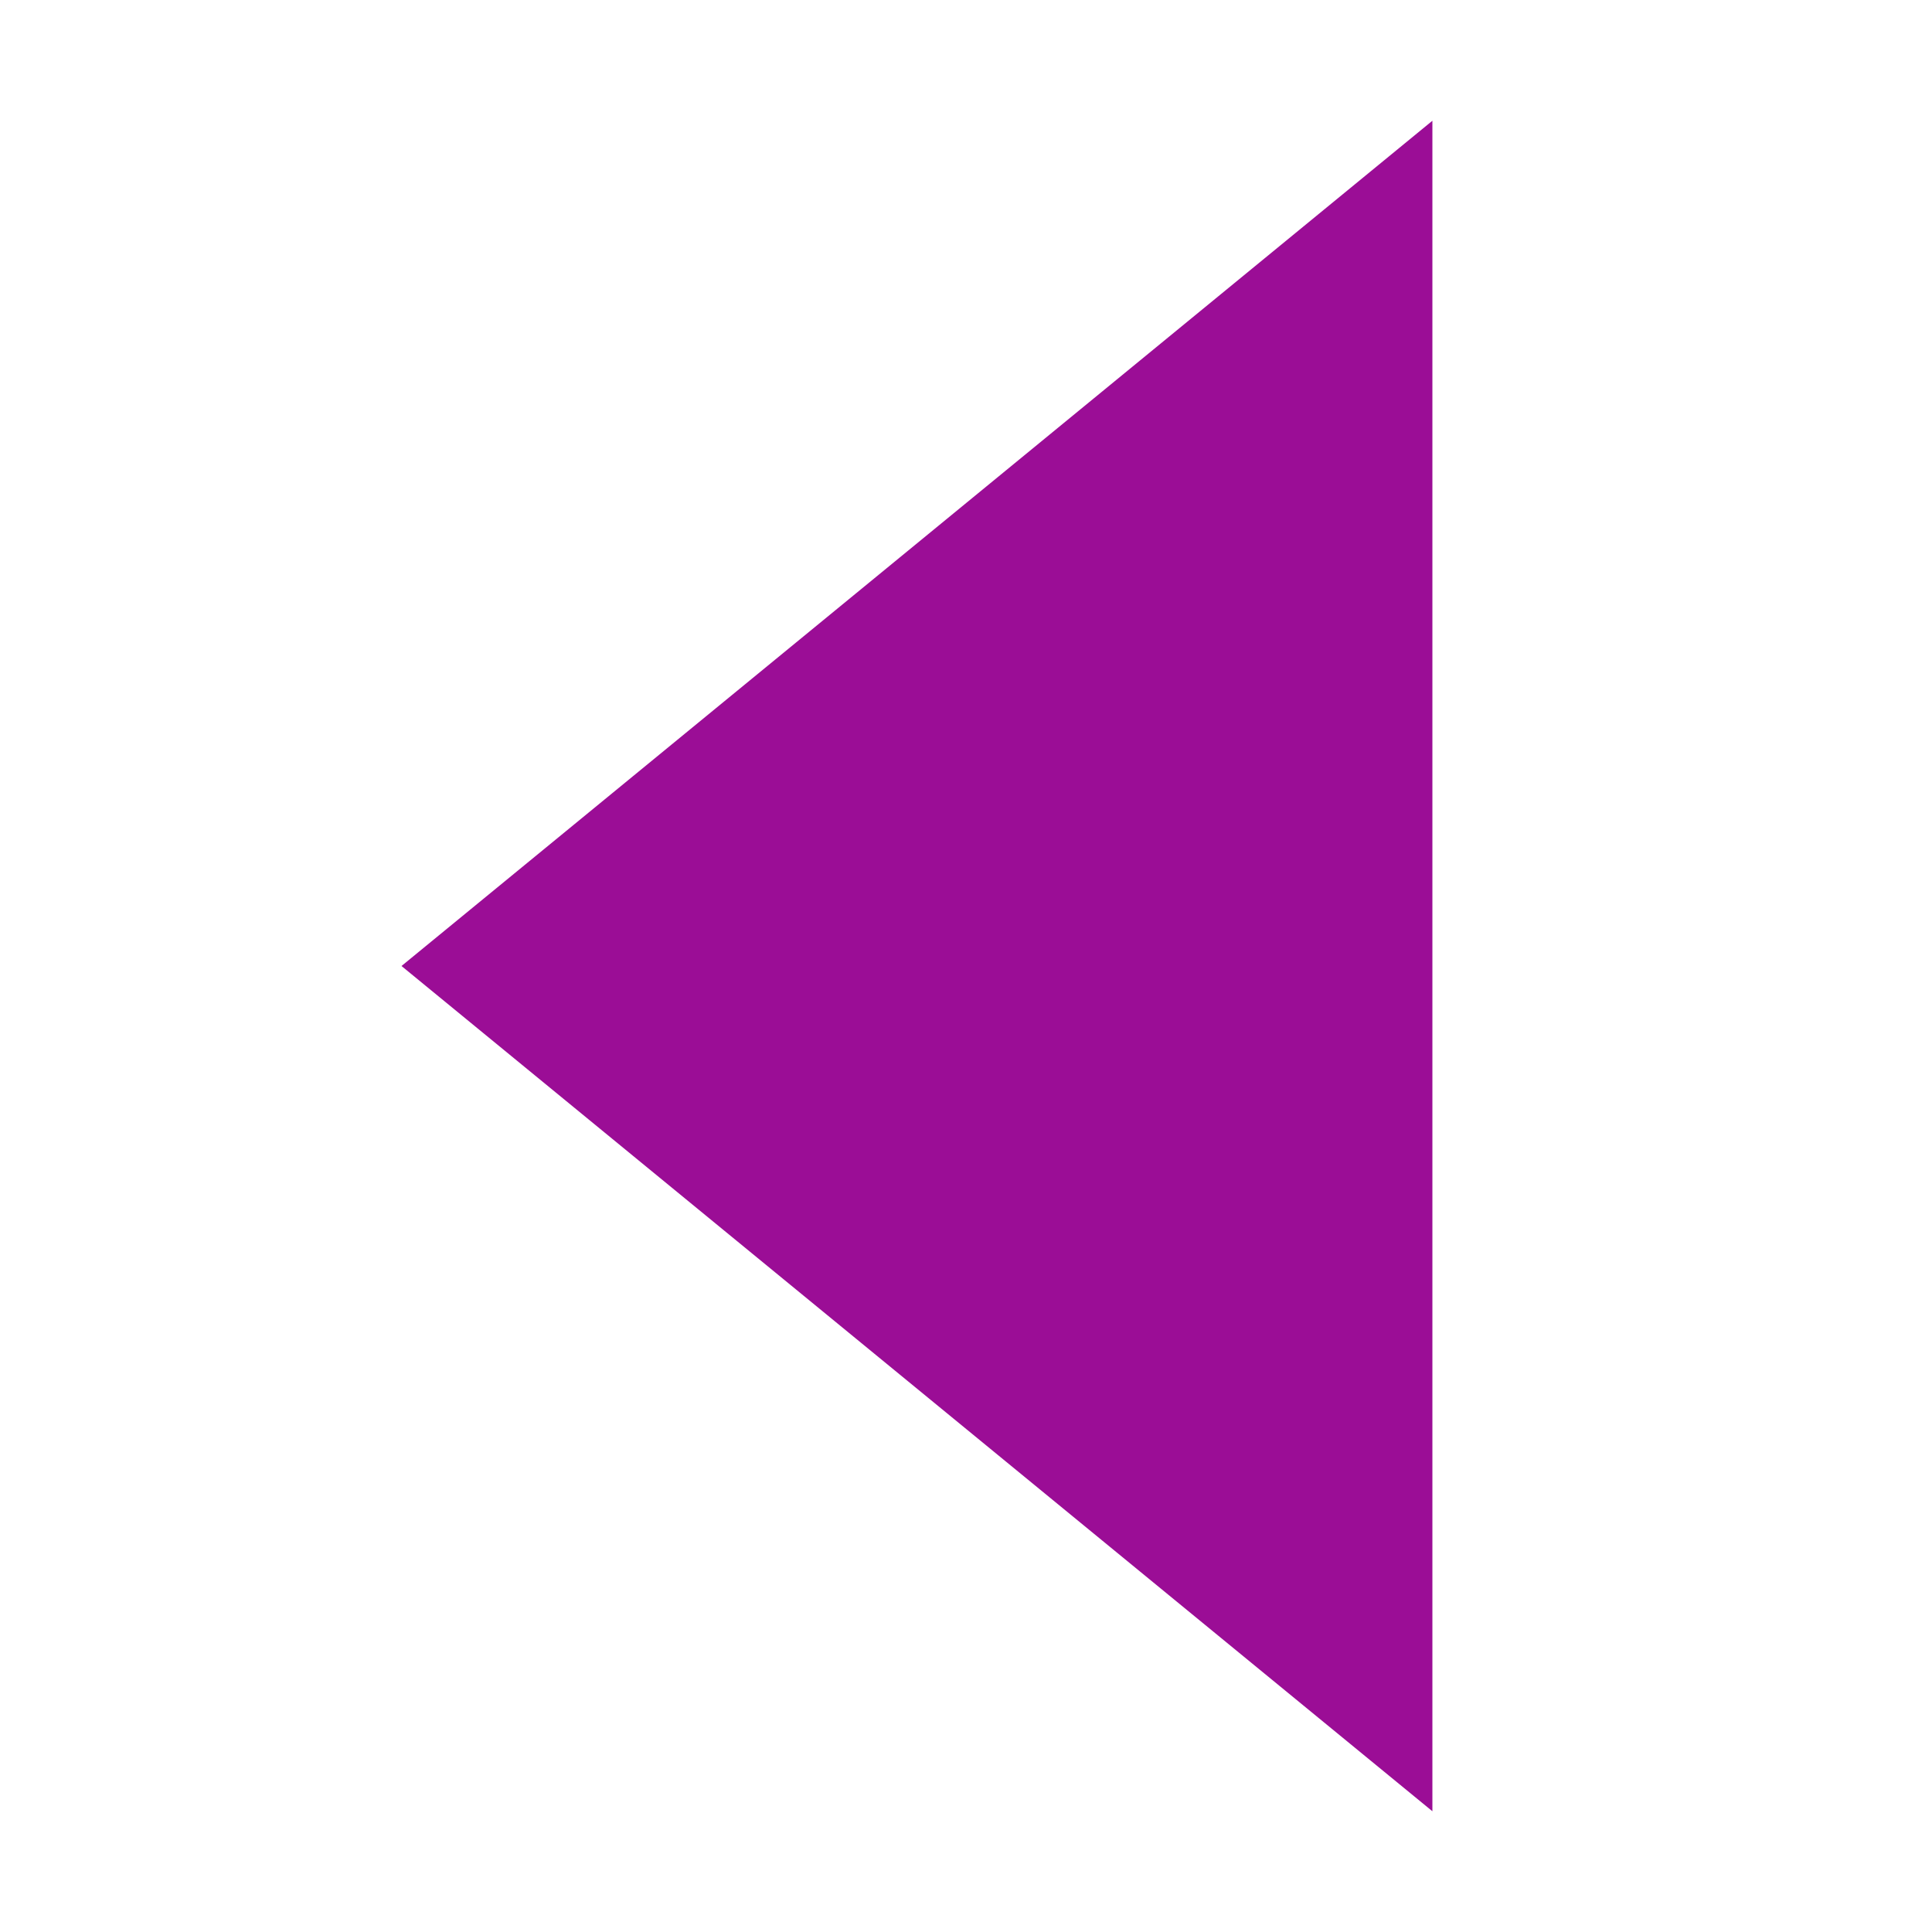
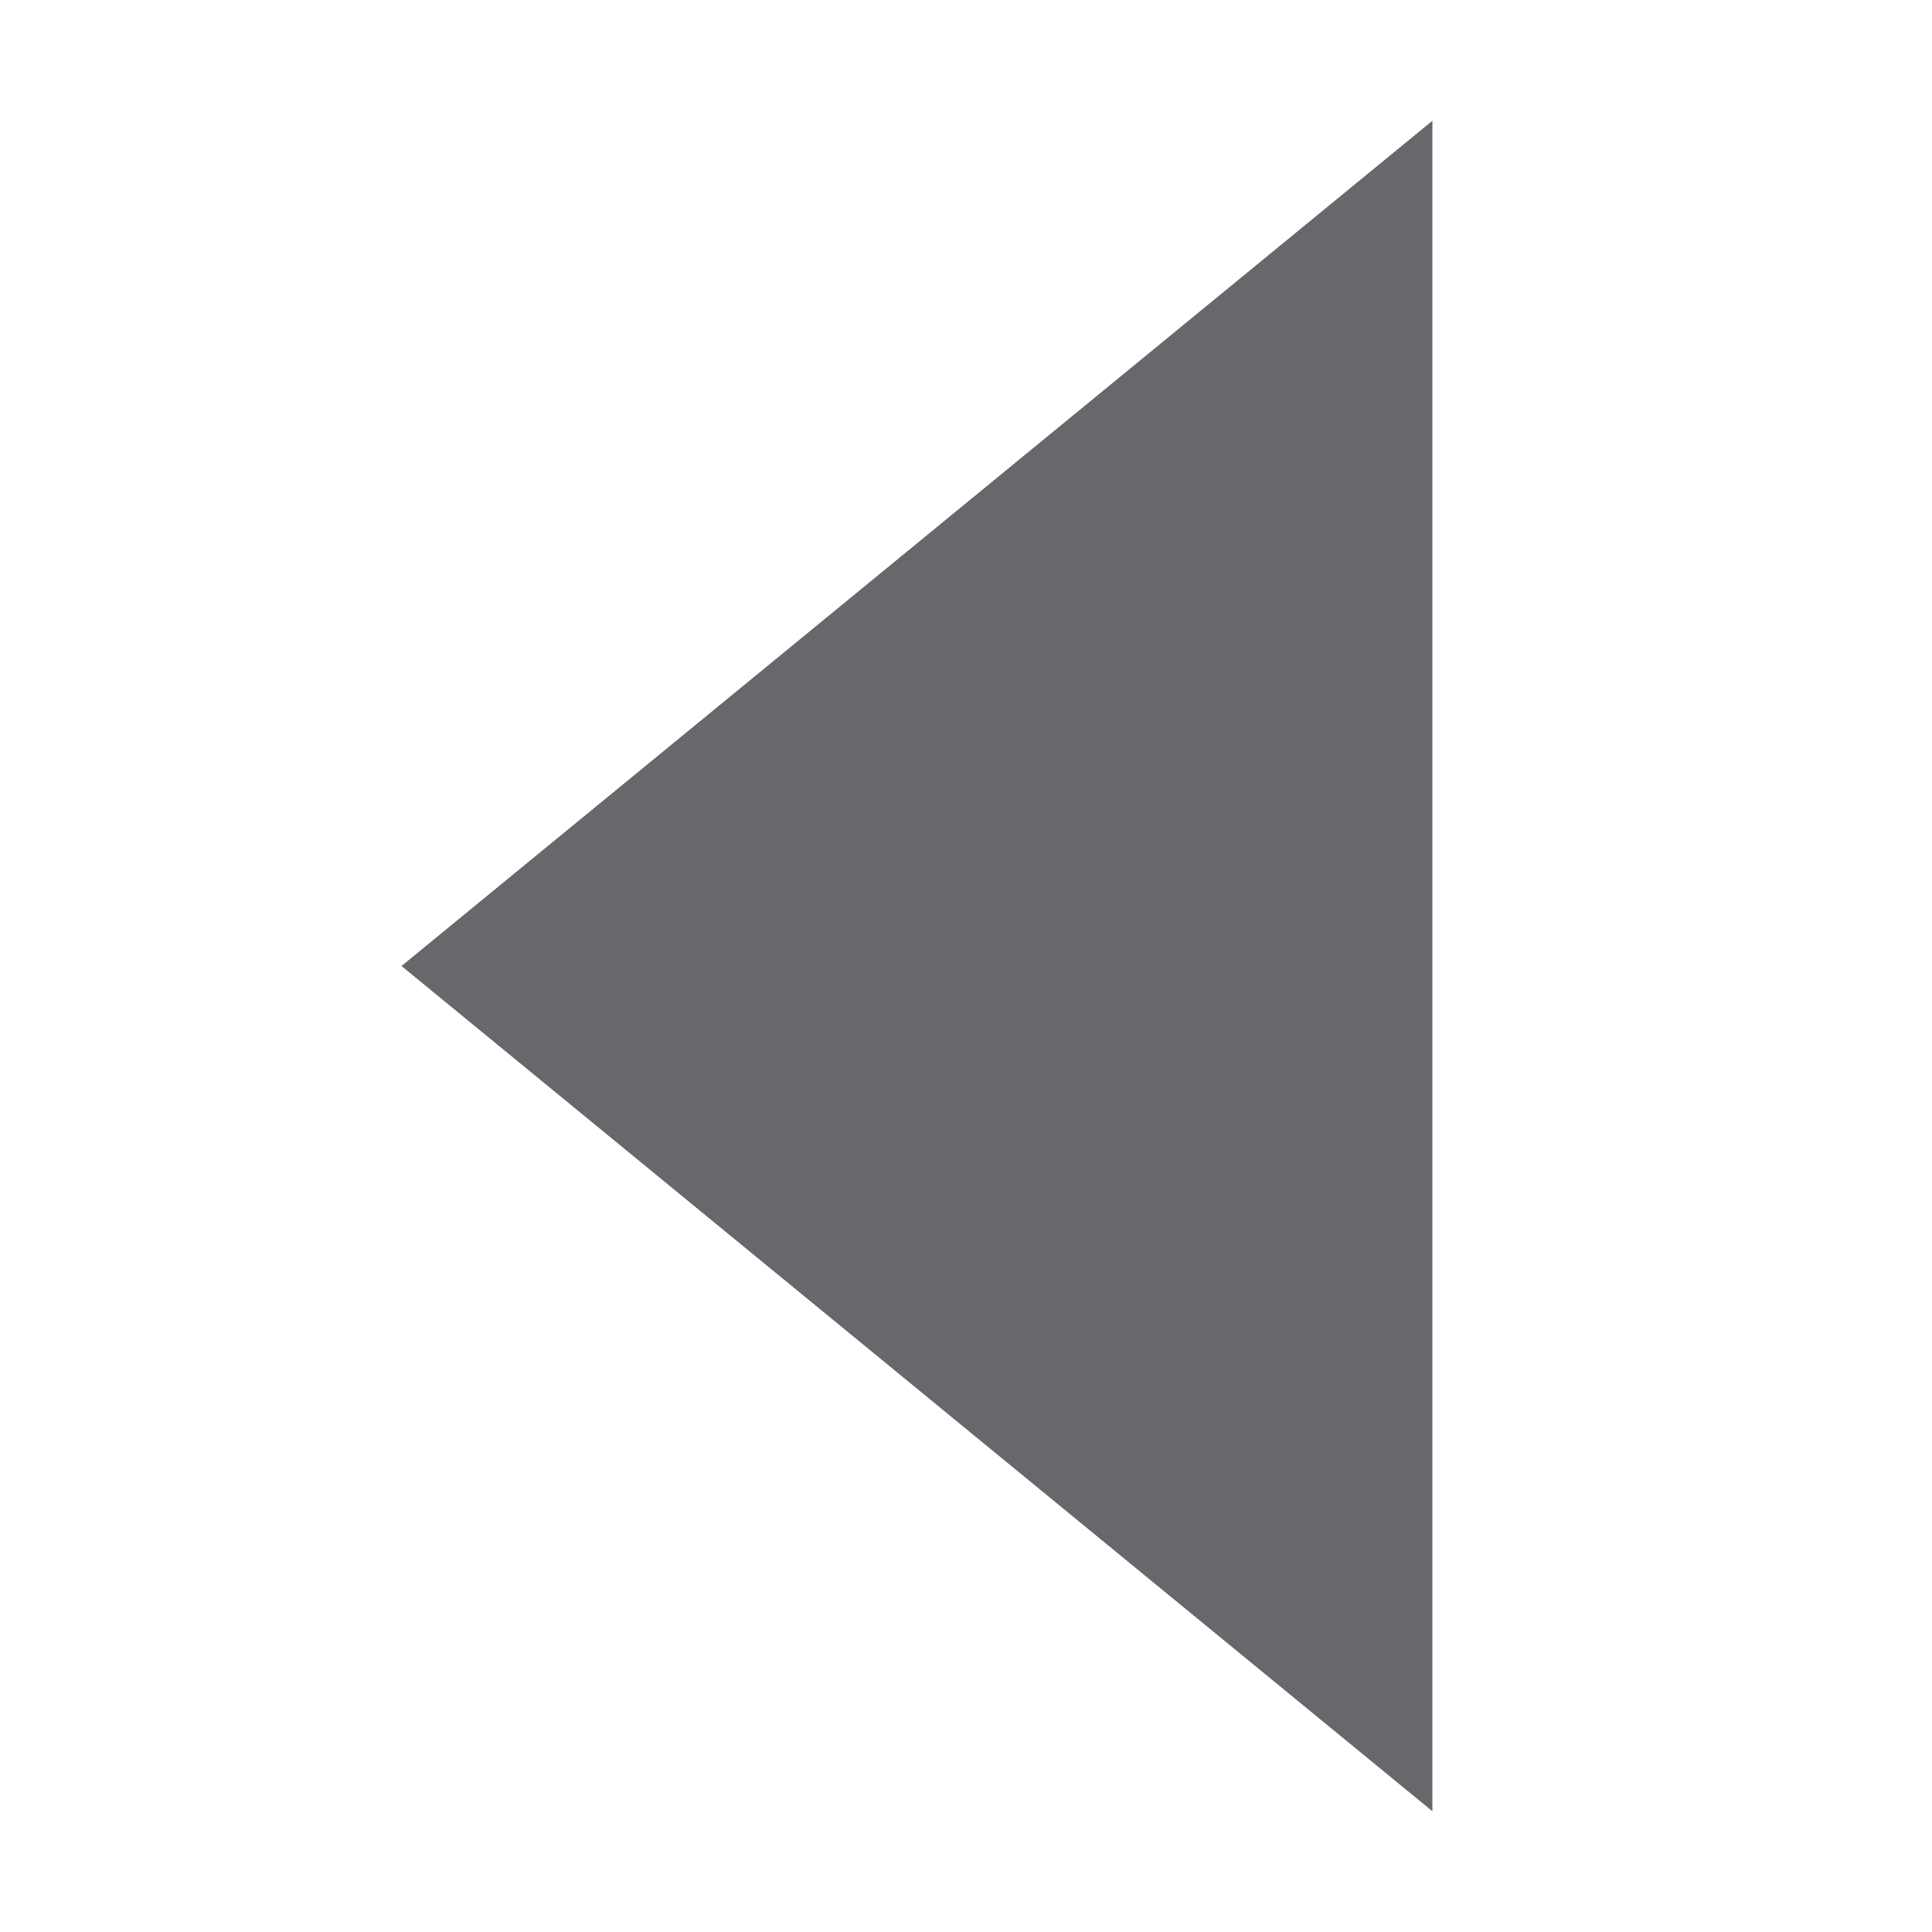
- <svg xmlns="http://www.w3.org/2000/svg" xmlns:xlink="http://www.w3.org/1999/xlink" version="1.1" id="Layer_1" x="0px" y="0px" viewBox="0 0 128 128" enable-background="new 0 0 128 128" xml:space="preserve">
-   <line fill="none" x1="0" y1="0" x2="128" y2="128" />
-   <line fill="none" x1="0" y1="128" x2="128" y2="0" />
+ <svg xmlns="http://www.w3.org/2000/svg" xmlns:xlink="http://www.w3.org/1999/xlink" version="1.1" id="Layer_1" x="0px" y="0px" viewBox="41 -42 128 128" style="enable-background:new 41 -42 128 128;" xml:space="preserve">
+   <style type="text/css">
+ 	.st0{fill:none;}
+ 	.st1{clip-path:url(#SVGID_2_);}
+ 	.st2{fill:#67686B;}
+ </style>
+   <line class="st0" x1="41" y1="-42" x2="169" y2="86" />
+   <line class="st0" x1="41" y1="86" x2="169" y2="-42" />
  <g>
-     <defs>
-       <rect id="SVGID_1_" width="128" height="128" />
-     </defs>
-     <clipPath id="SVGID_2_">
-       <use xlink:href="#SVGID_1_" overflow="visible" />
-     </clipPath>
-     <g id="XMLID_11_" clip-path="url(#SVGID_2_)">
-       <g>
+     <g>
+       <defs>
+         <rect id="SVGID_1_" x="41" y="-42" width="128" height="128" />
+       </defs>
+       <clipPath id="SVGID_2_">
+         <use xlink:href="#SVGID_1_" style="overflow:visible;" />
+       </clipPath>
+       <g id="XMLID_11_" class="st1">
        <g>
          <g>
-             <polygon fill="#9B0D96" points="94.9,120 26.6,64 94.9,8      " />
+             <g>
+               <polygon class="st2" points="135.9,78 67.6,22 135.9,-34       " />
+             </g>
          </g>
        </g>
      </g>
    </g>
  </g>
</svg>
